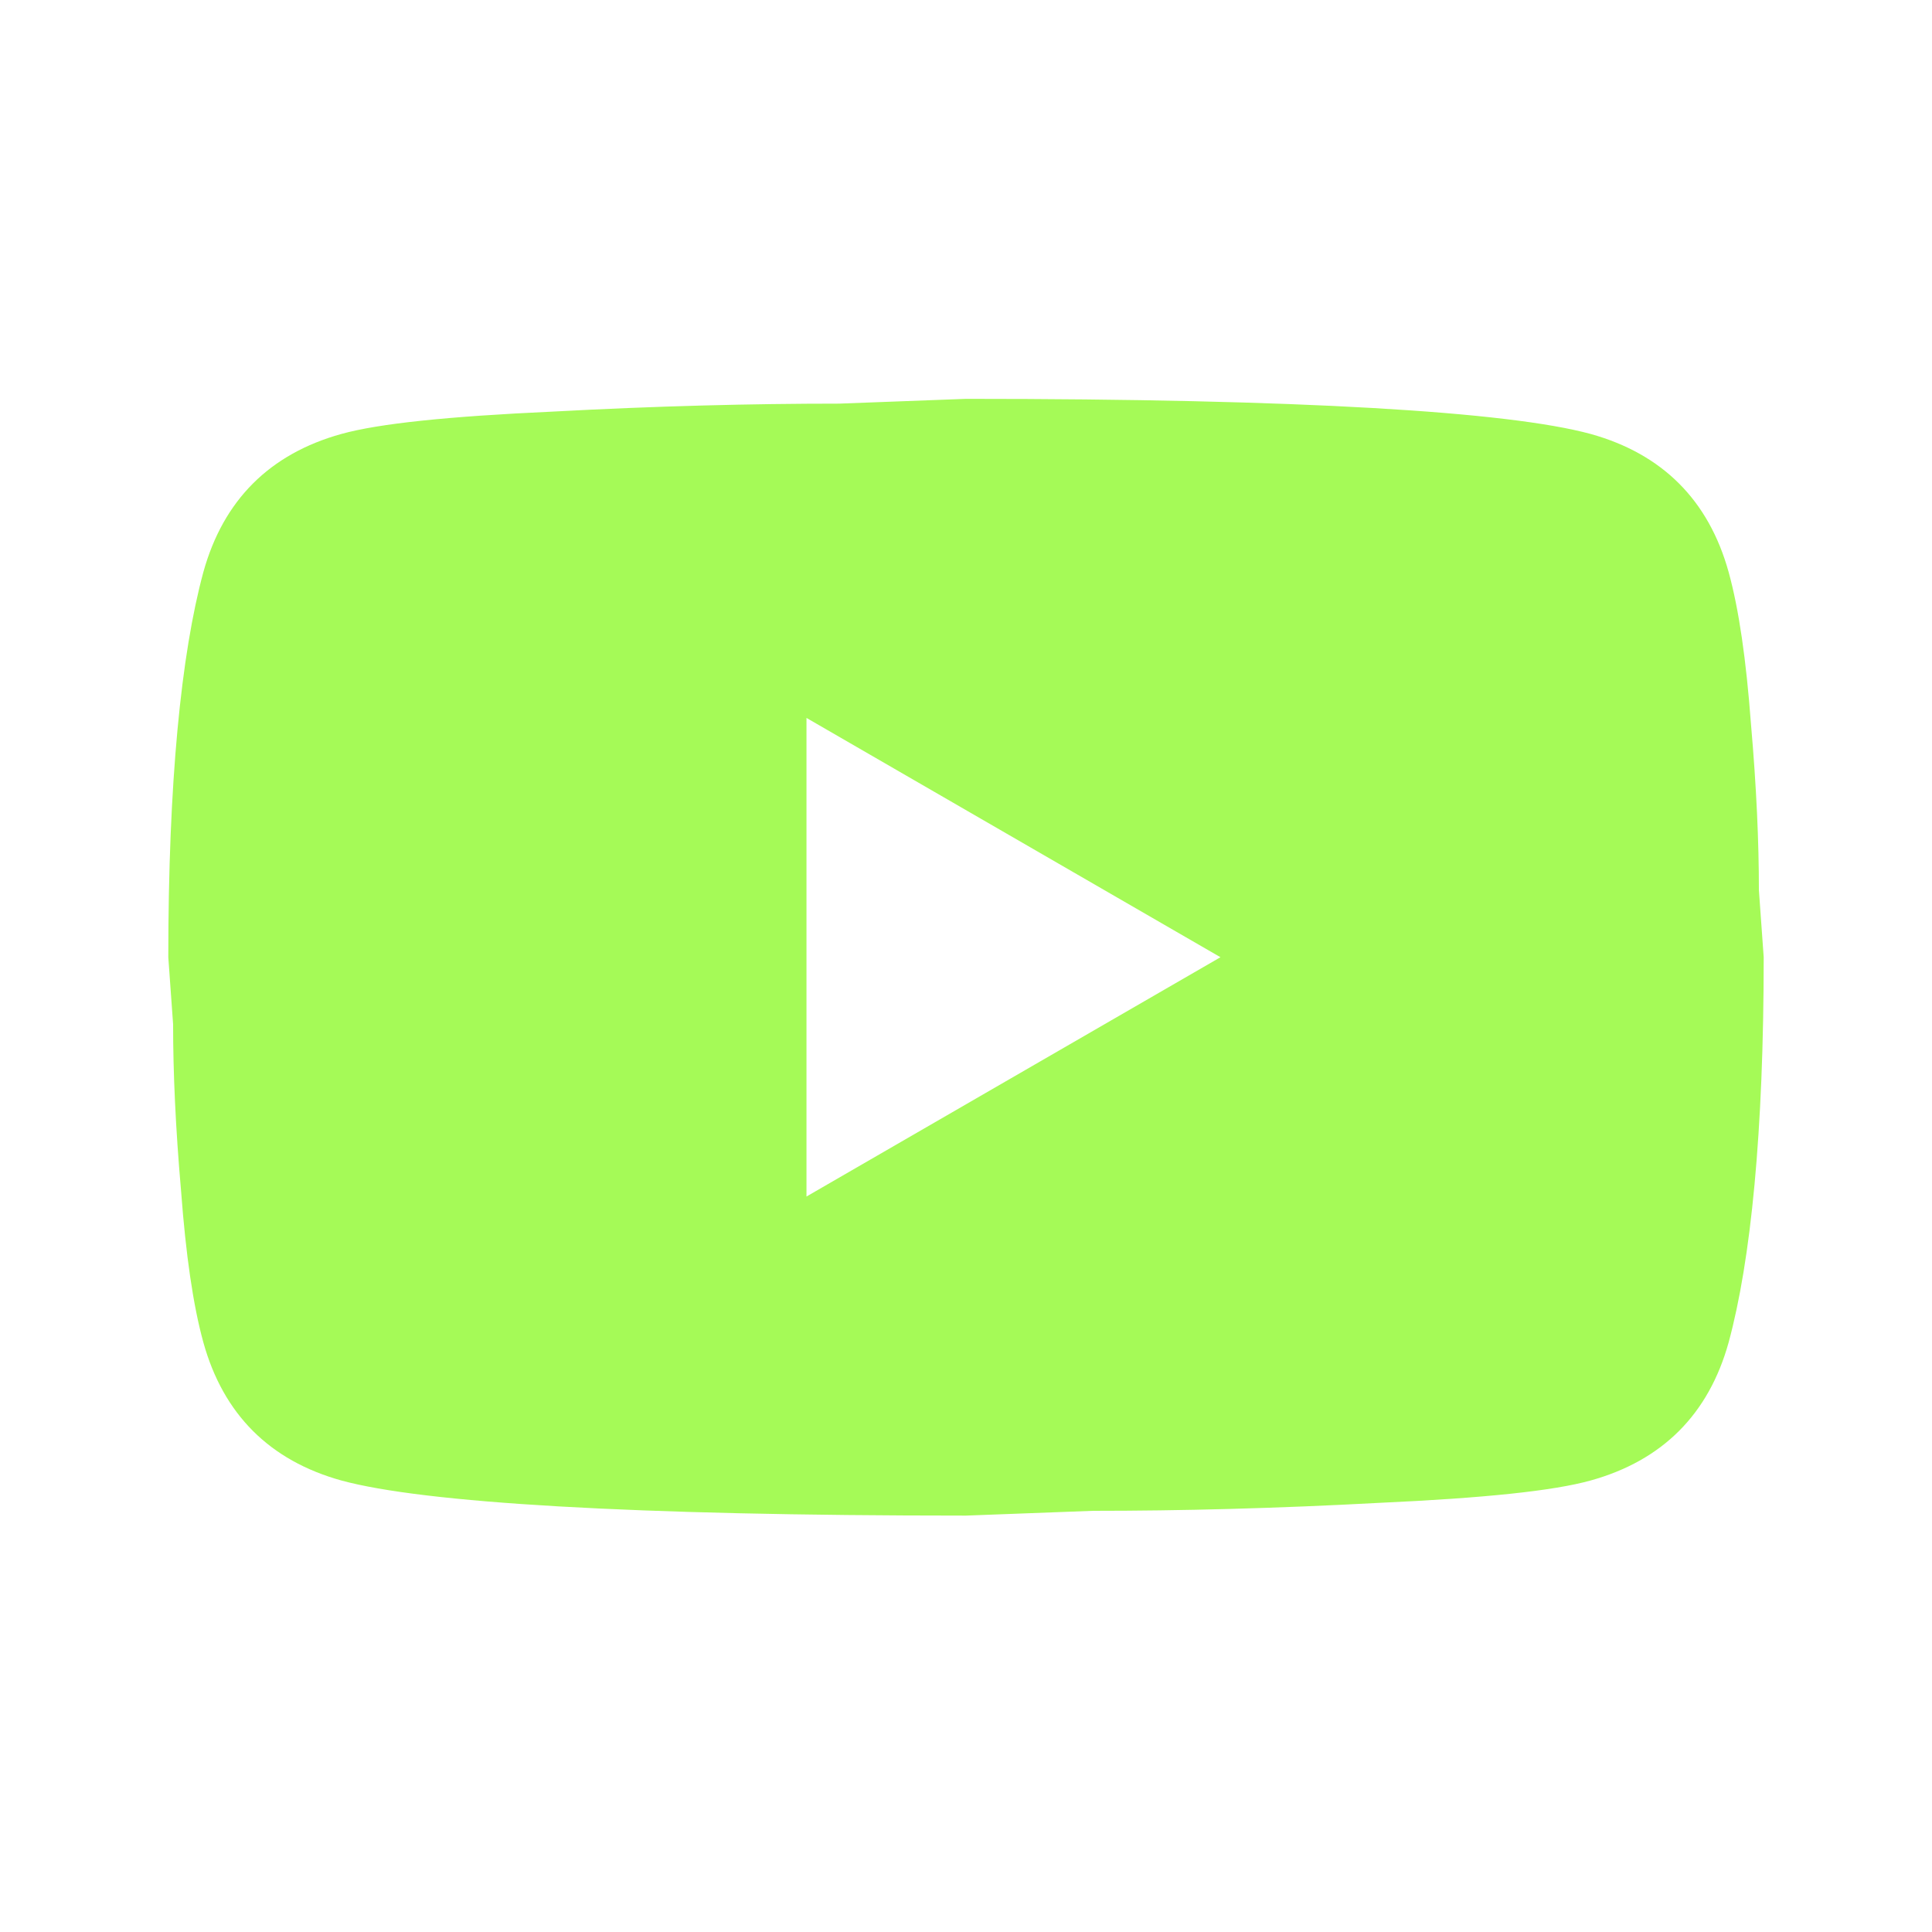
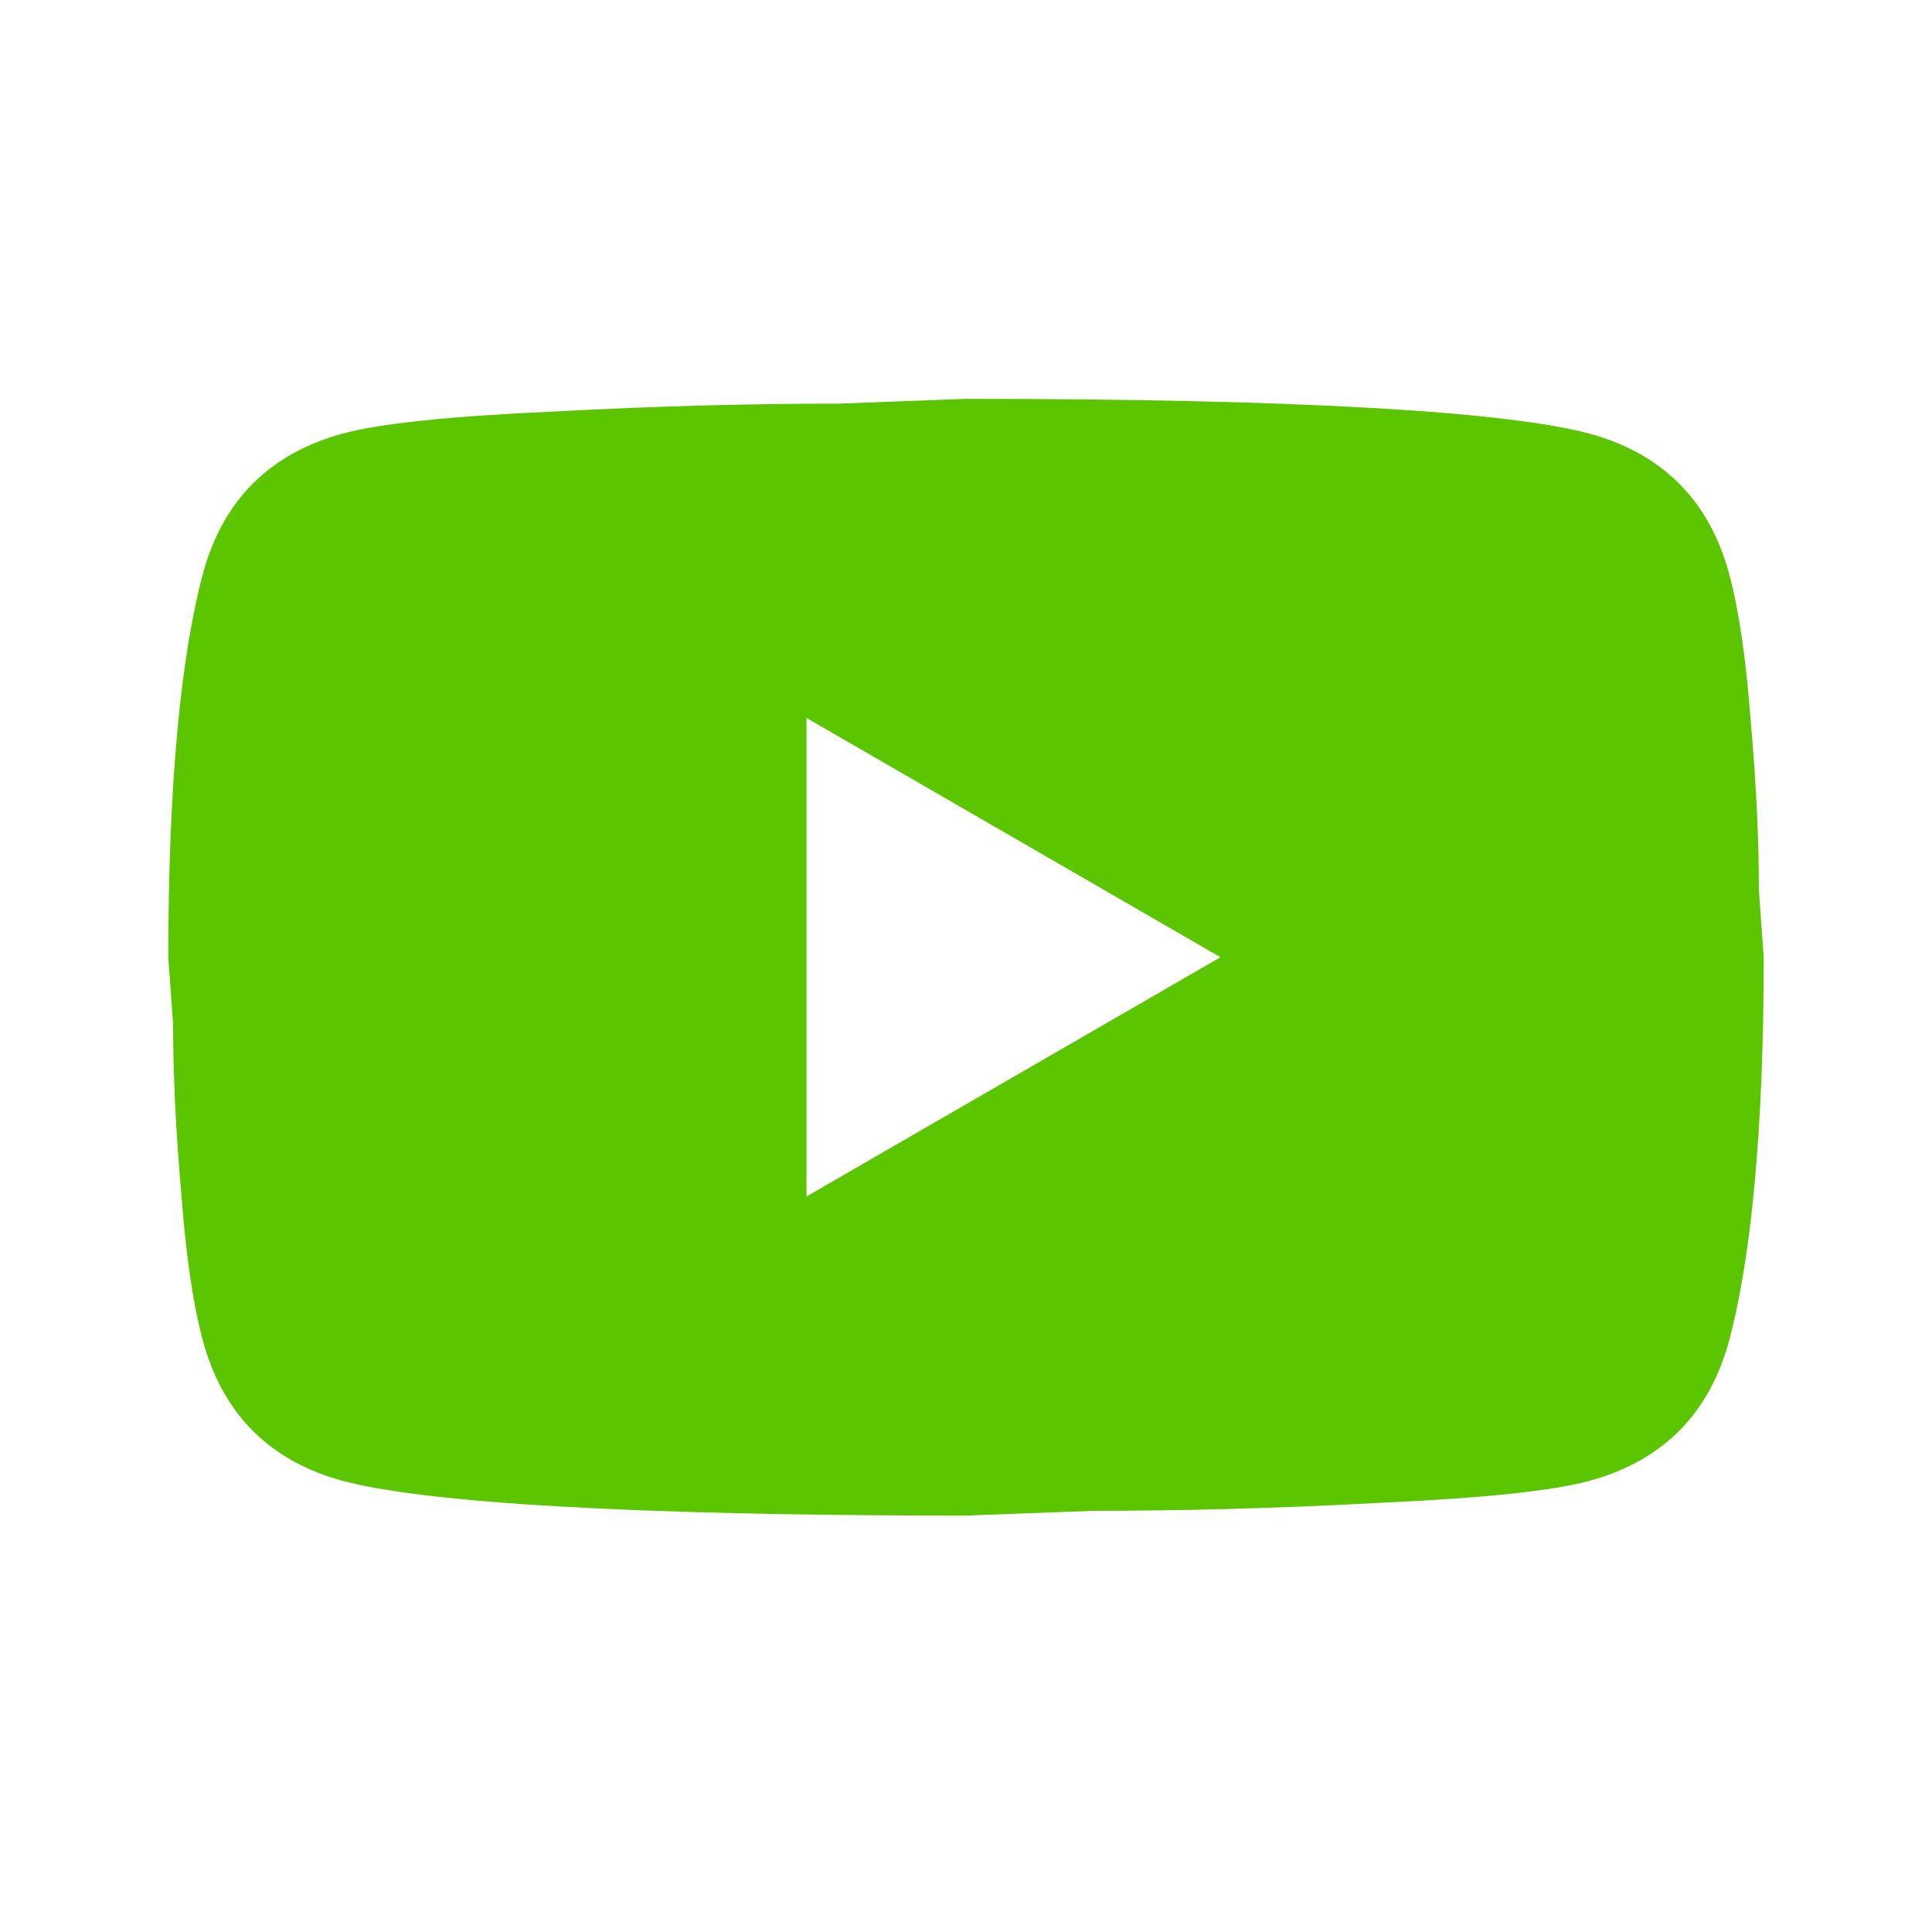
<svg xmlns="http://www.w3.org/2000/svg" width="72" height="72" viewBox="0 0 72 72" fill="none">
-   <path d="M30.055 44.591L45.483 35.673L30.055 26.755V44.591ZM64.42 21.315C64.806 22.712 65.074 24.585 65.252 26.963C65.46 29.341 65.549 31.392 65.549 33.176L65.728 35.673C65.728 42.183 65.252 46.969 64.42 50.032C63.676 52.707 61.952 54.431 59.277 55.174C57.88 55.561 55.323 55.828 51.399 56.007C47.534 56.215 43.997 56.304 40.727 56.304L36 56.482C23.544 56.482 15.785 56.007 12.723 55.174C10.048 54.431 8.324 52.707 7.58 50.032C7.194 48.634 6.926 46.761 6.748 44.383C6.54 42.005 6.451 39.954 6.451 38.17L6.272 35.673C6.272 29.163 6.748 24.377 7.58 21.315C8.324 18.639 10.048 16.915 12.723 16.172C14.12 15.785 16.677 15.518 20.601 15.339C24.466 15.131 28.003 15.042 31.273 15.042L36 14.864C48.456 14.864 56.215 15.339 59.277 16.172C61.952 16.915 63.676 18.639 64.42 21.315Z" fill="#A5FA57" />
+   <path d="M30.055 44.591L45.483 35.673L30.055 26.755V44.591ZM64.42 21.315C64.806 22.712 65.074 24.585 65.252 26.963C65.46 29.341 65.549 31.392 65.549 33.176L65.728 35.673C65.728 42.183 65.252 46.969 64.42 50.032C63.676 52.707 61.952 54.431 59.277 55.174C57.88 55.561 55.323 55.828 51.399 56.007C47.534 56.215 43.997 56.304 40.727 56.304L36 56.482C23.544 56.482 15.785 56.007 12.723 55.174C10.048 54.431 8.324 52.707 7.58 50.032C7.194 48.634 6.926 46.761 6.748 44.383C6.54 42.005 6.451 39.954 6.451 38.17L6.272 35.673C6.272 29.163 6.748 24.377 7.58 21.315C8.324 18.639 10.048 16.915 12.723 16.172C14.12 15.785 16.677 15.518 20.601 15.339C24.466 15.131 28.003 15.042 31.273 15.042L36 14.864C48.456 14.864 56.215 15.339 59.277 16.172C61.952 16.915 63.676 18.639 64.42 21.315Z" fill="#5bc500" />
</svg>
